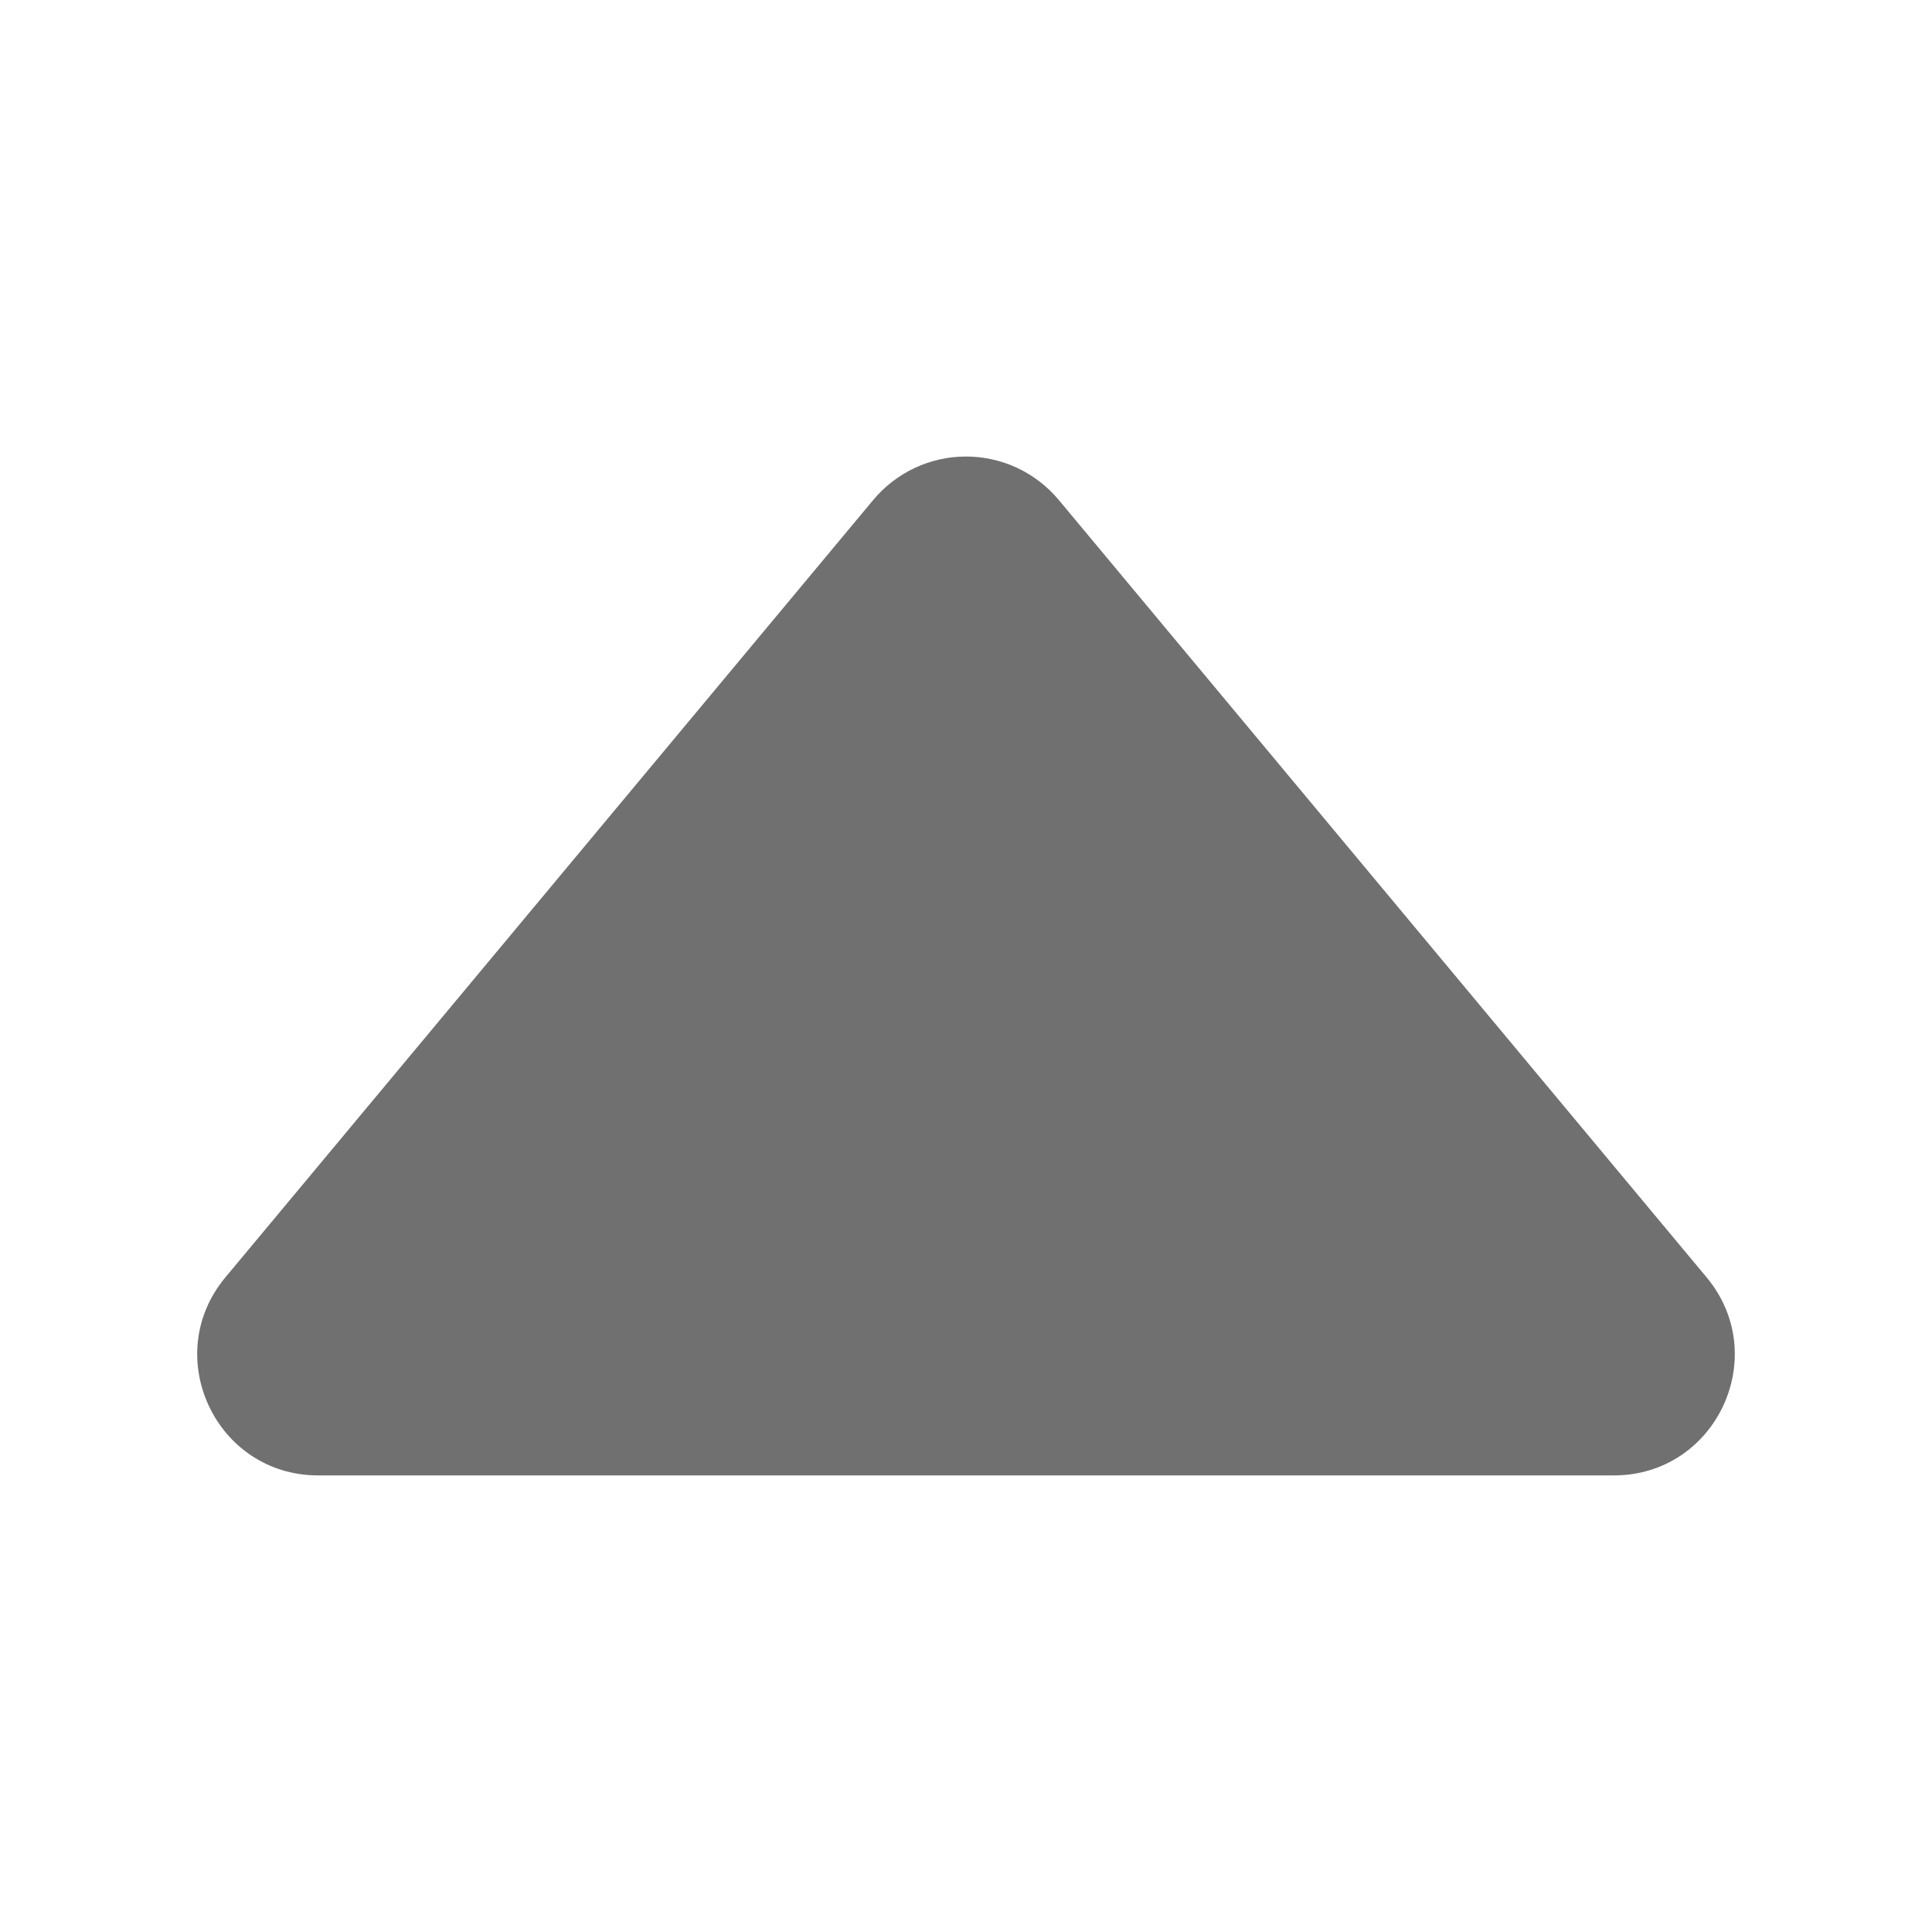
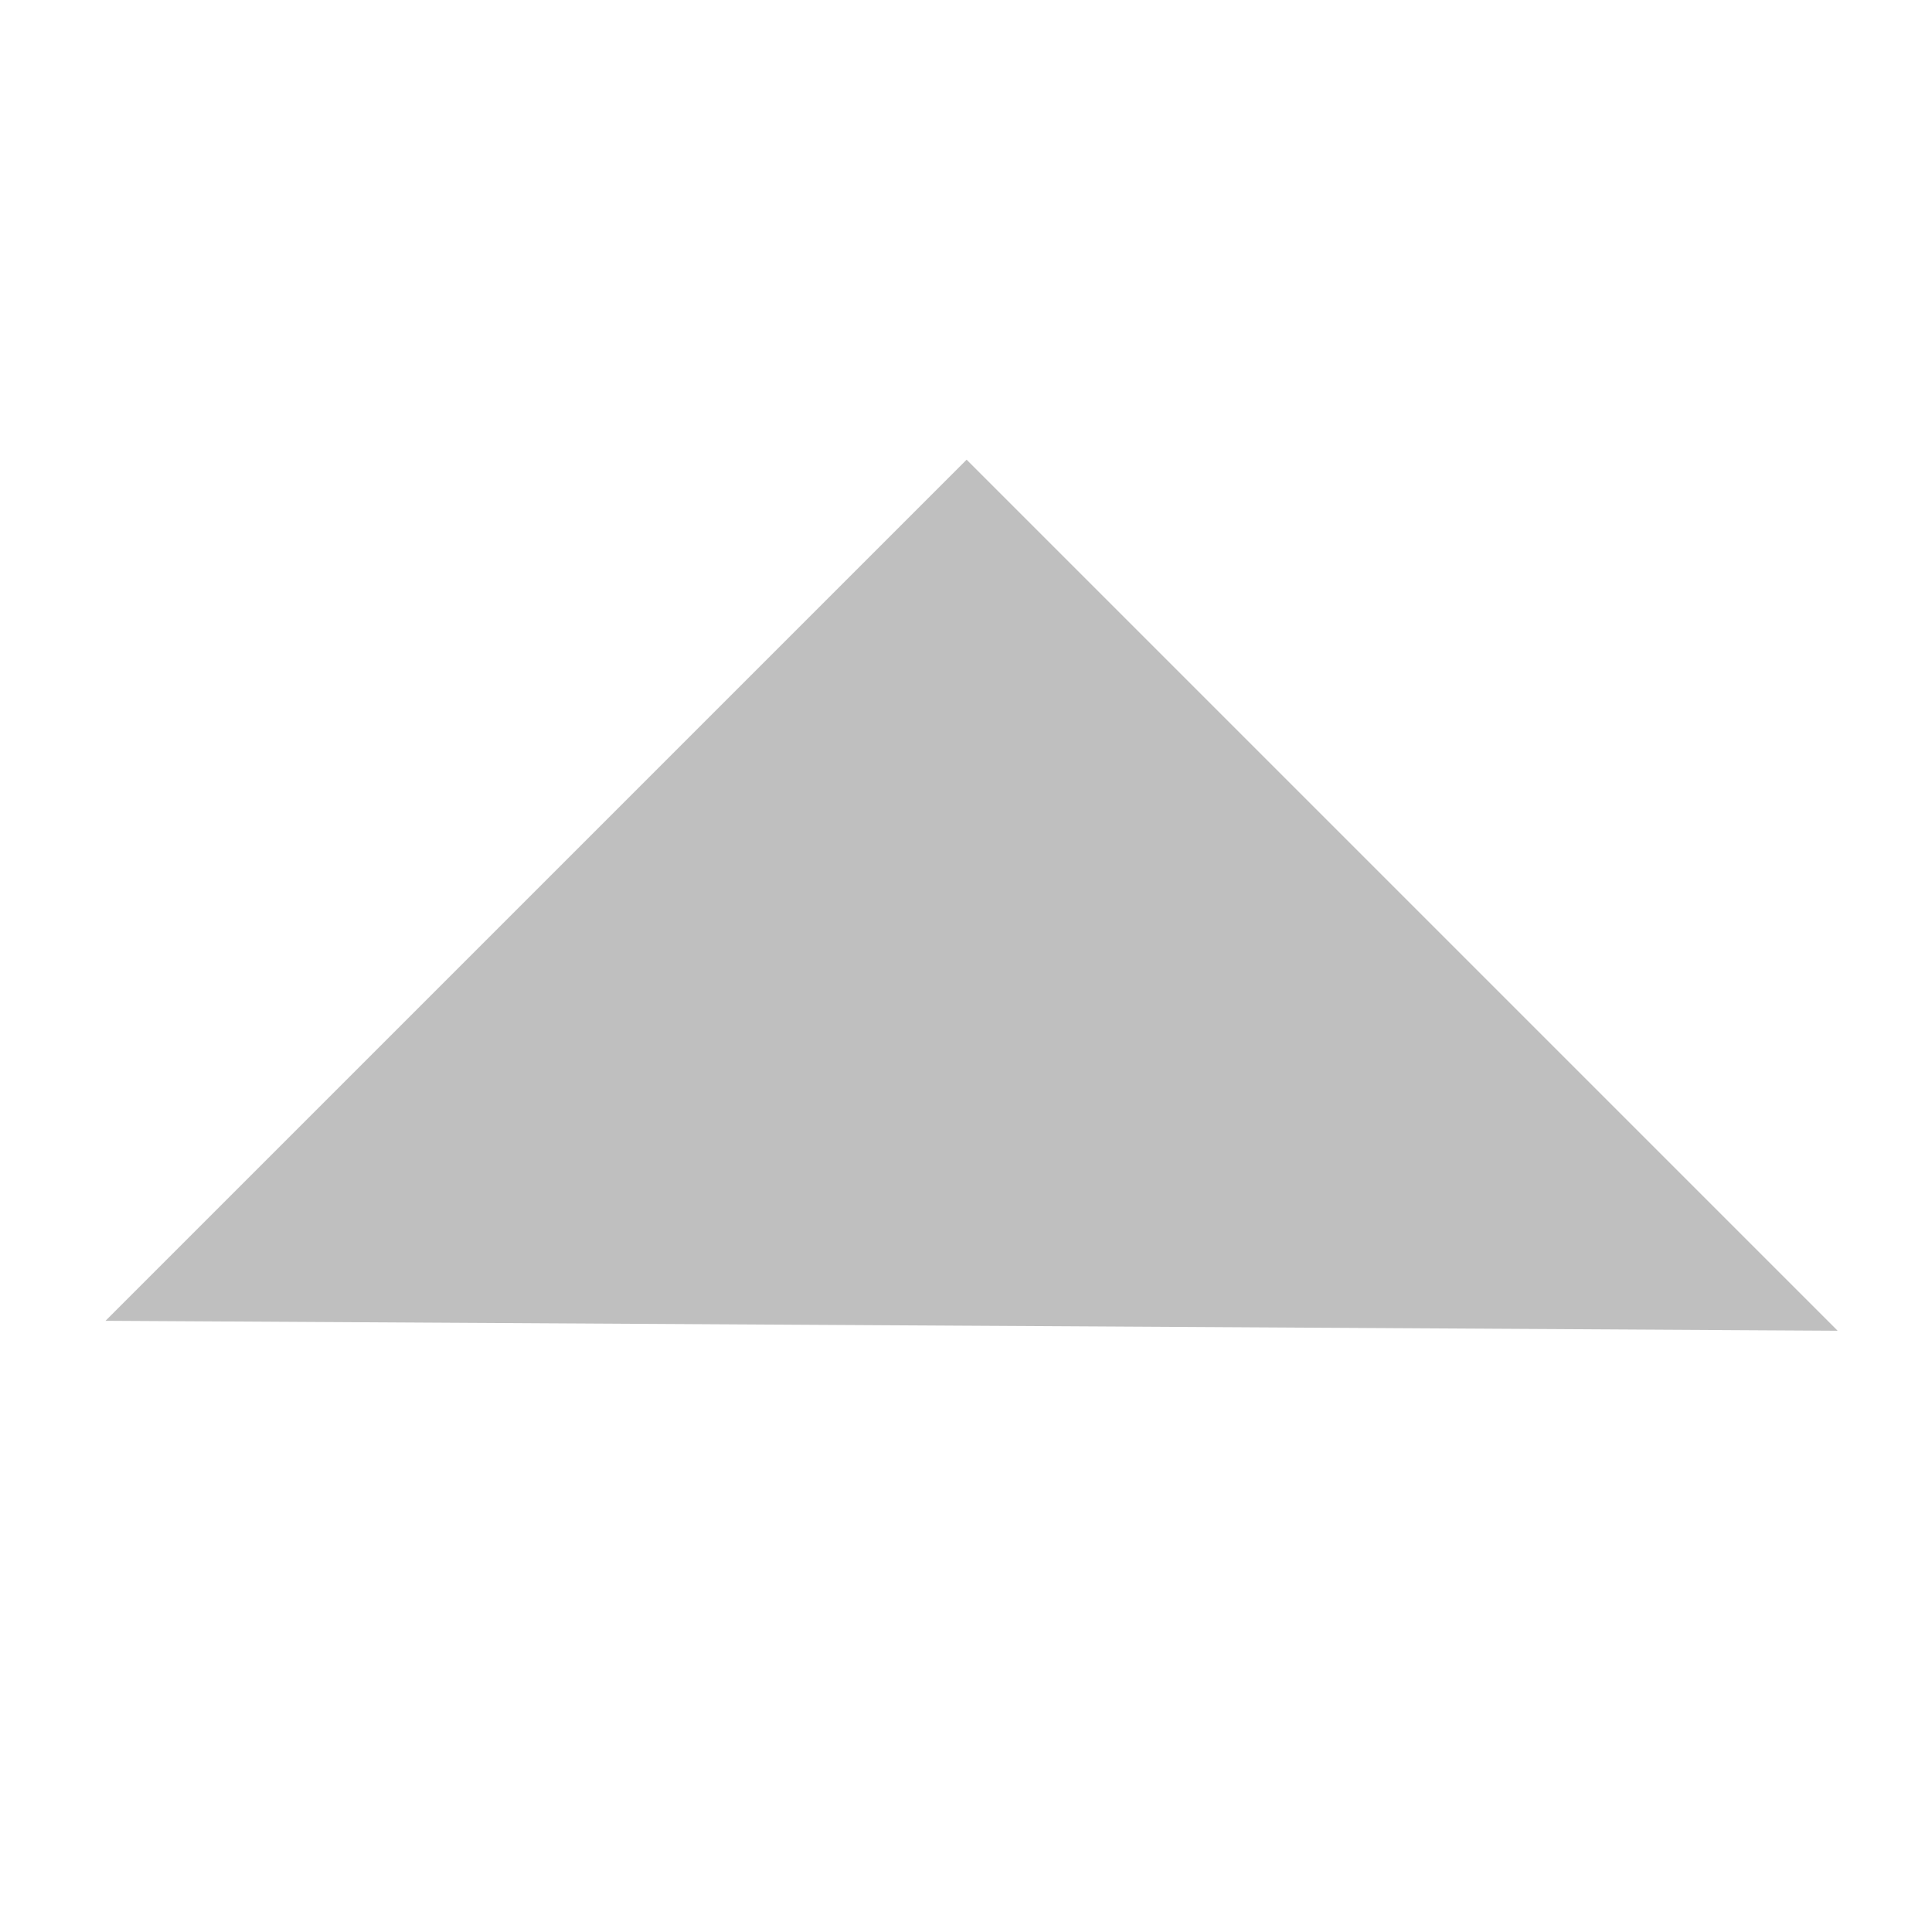
- <svg xmlns="http://www.w3.org/2000/svg" t="1710398882550" class="icon" viewBox="0 0 1024 1024" version="1.1" p-id="3443" width="32" height="32">
-   <path d="M462.83 265L119.48 677c-34.74 41.69-5.1 105 49.16 105h686.72c54.26 0 83.9-63.28 49.16-105L561.17 265a64 64 0 0 0-98.34 0z" fill="#707070" p-id="3444" />
+ <svg xmlns="http://www.w3.org/2000/svg" t="1711970585679" class="icon" viewBox="0 0 1024 1024" version="1.1" p-id="9400" width="200" height="200">
+   <path d="M55.933 700.052l456.399-456.399 461.661 461.661z" fill="#bfbfbf" p-id="9401" />
</svg>
